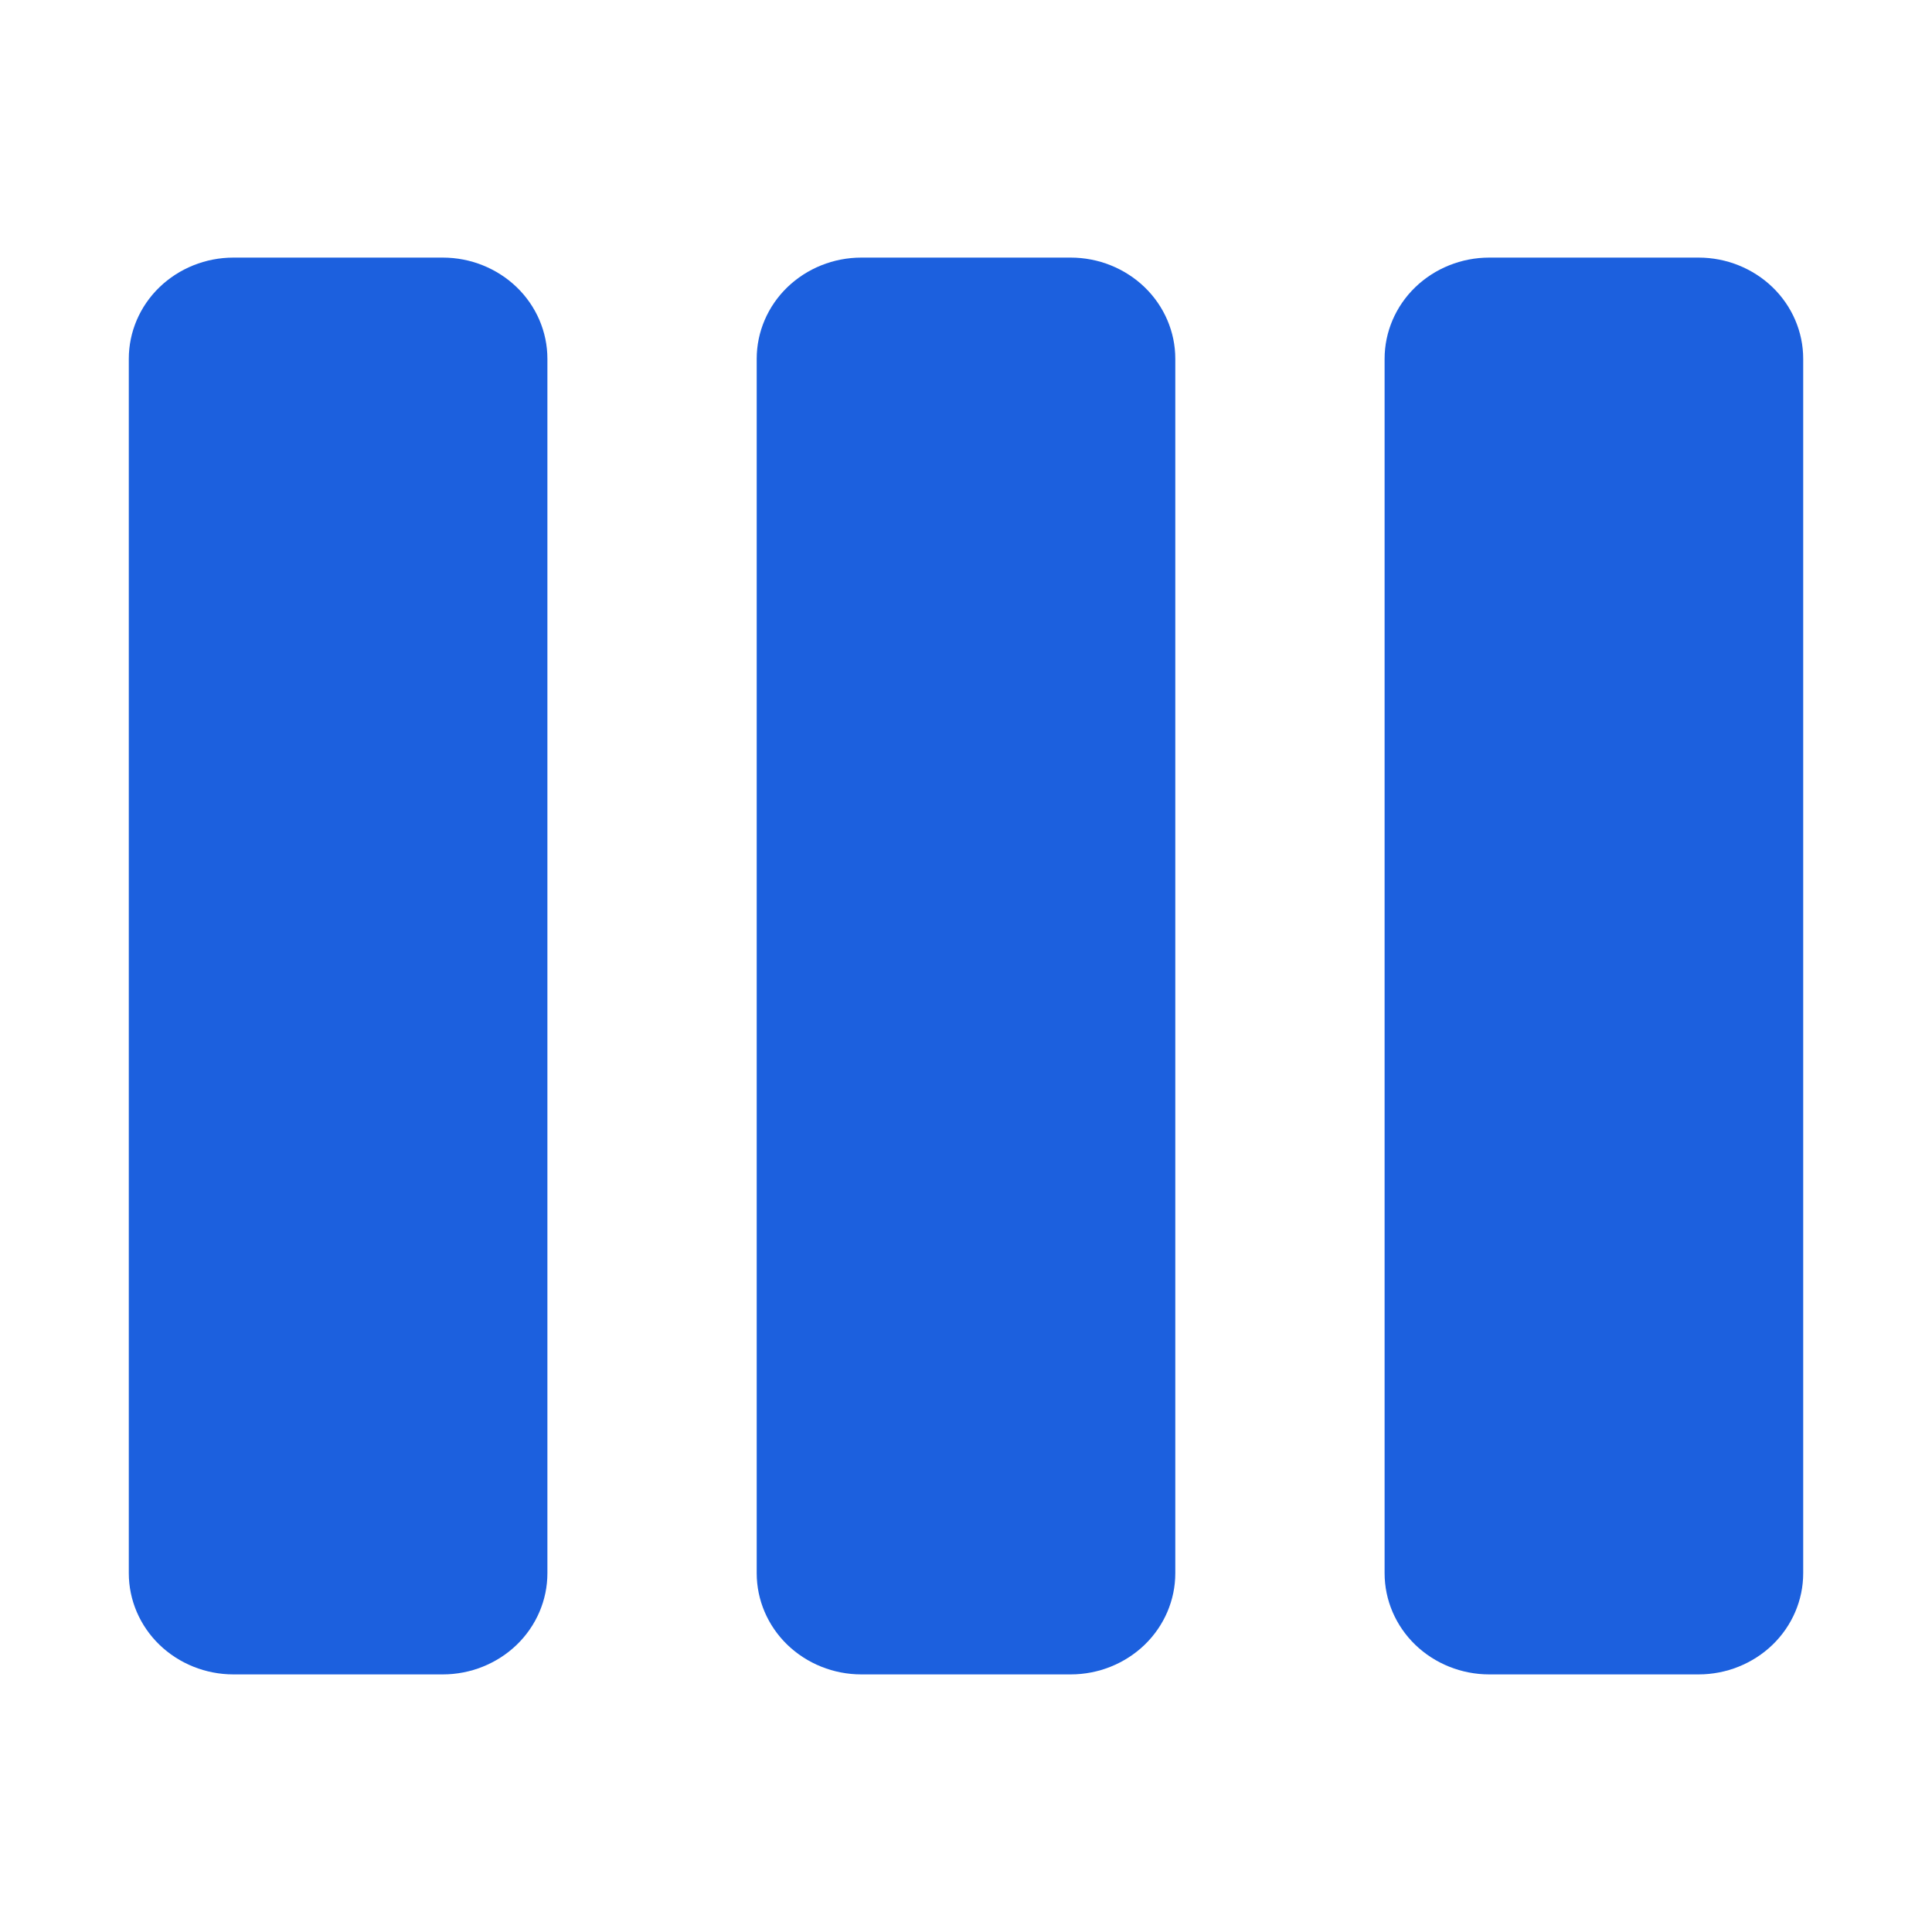
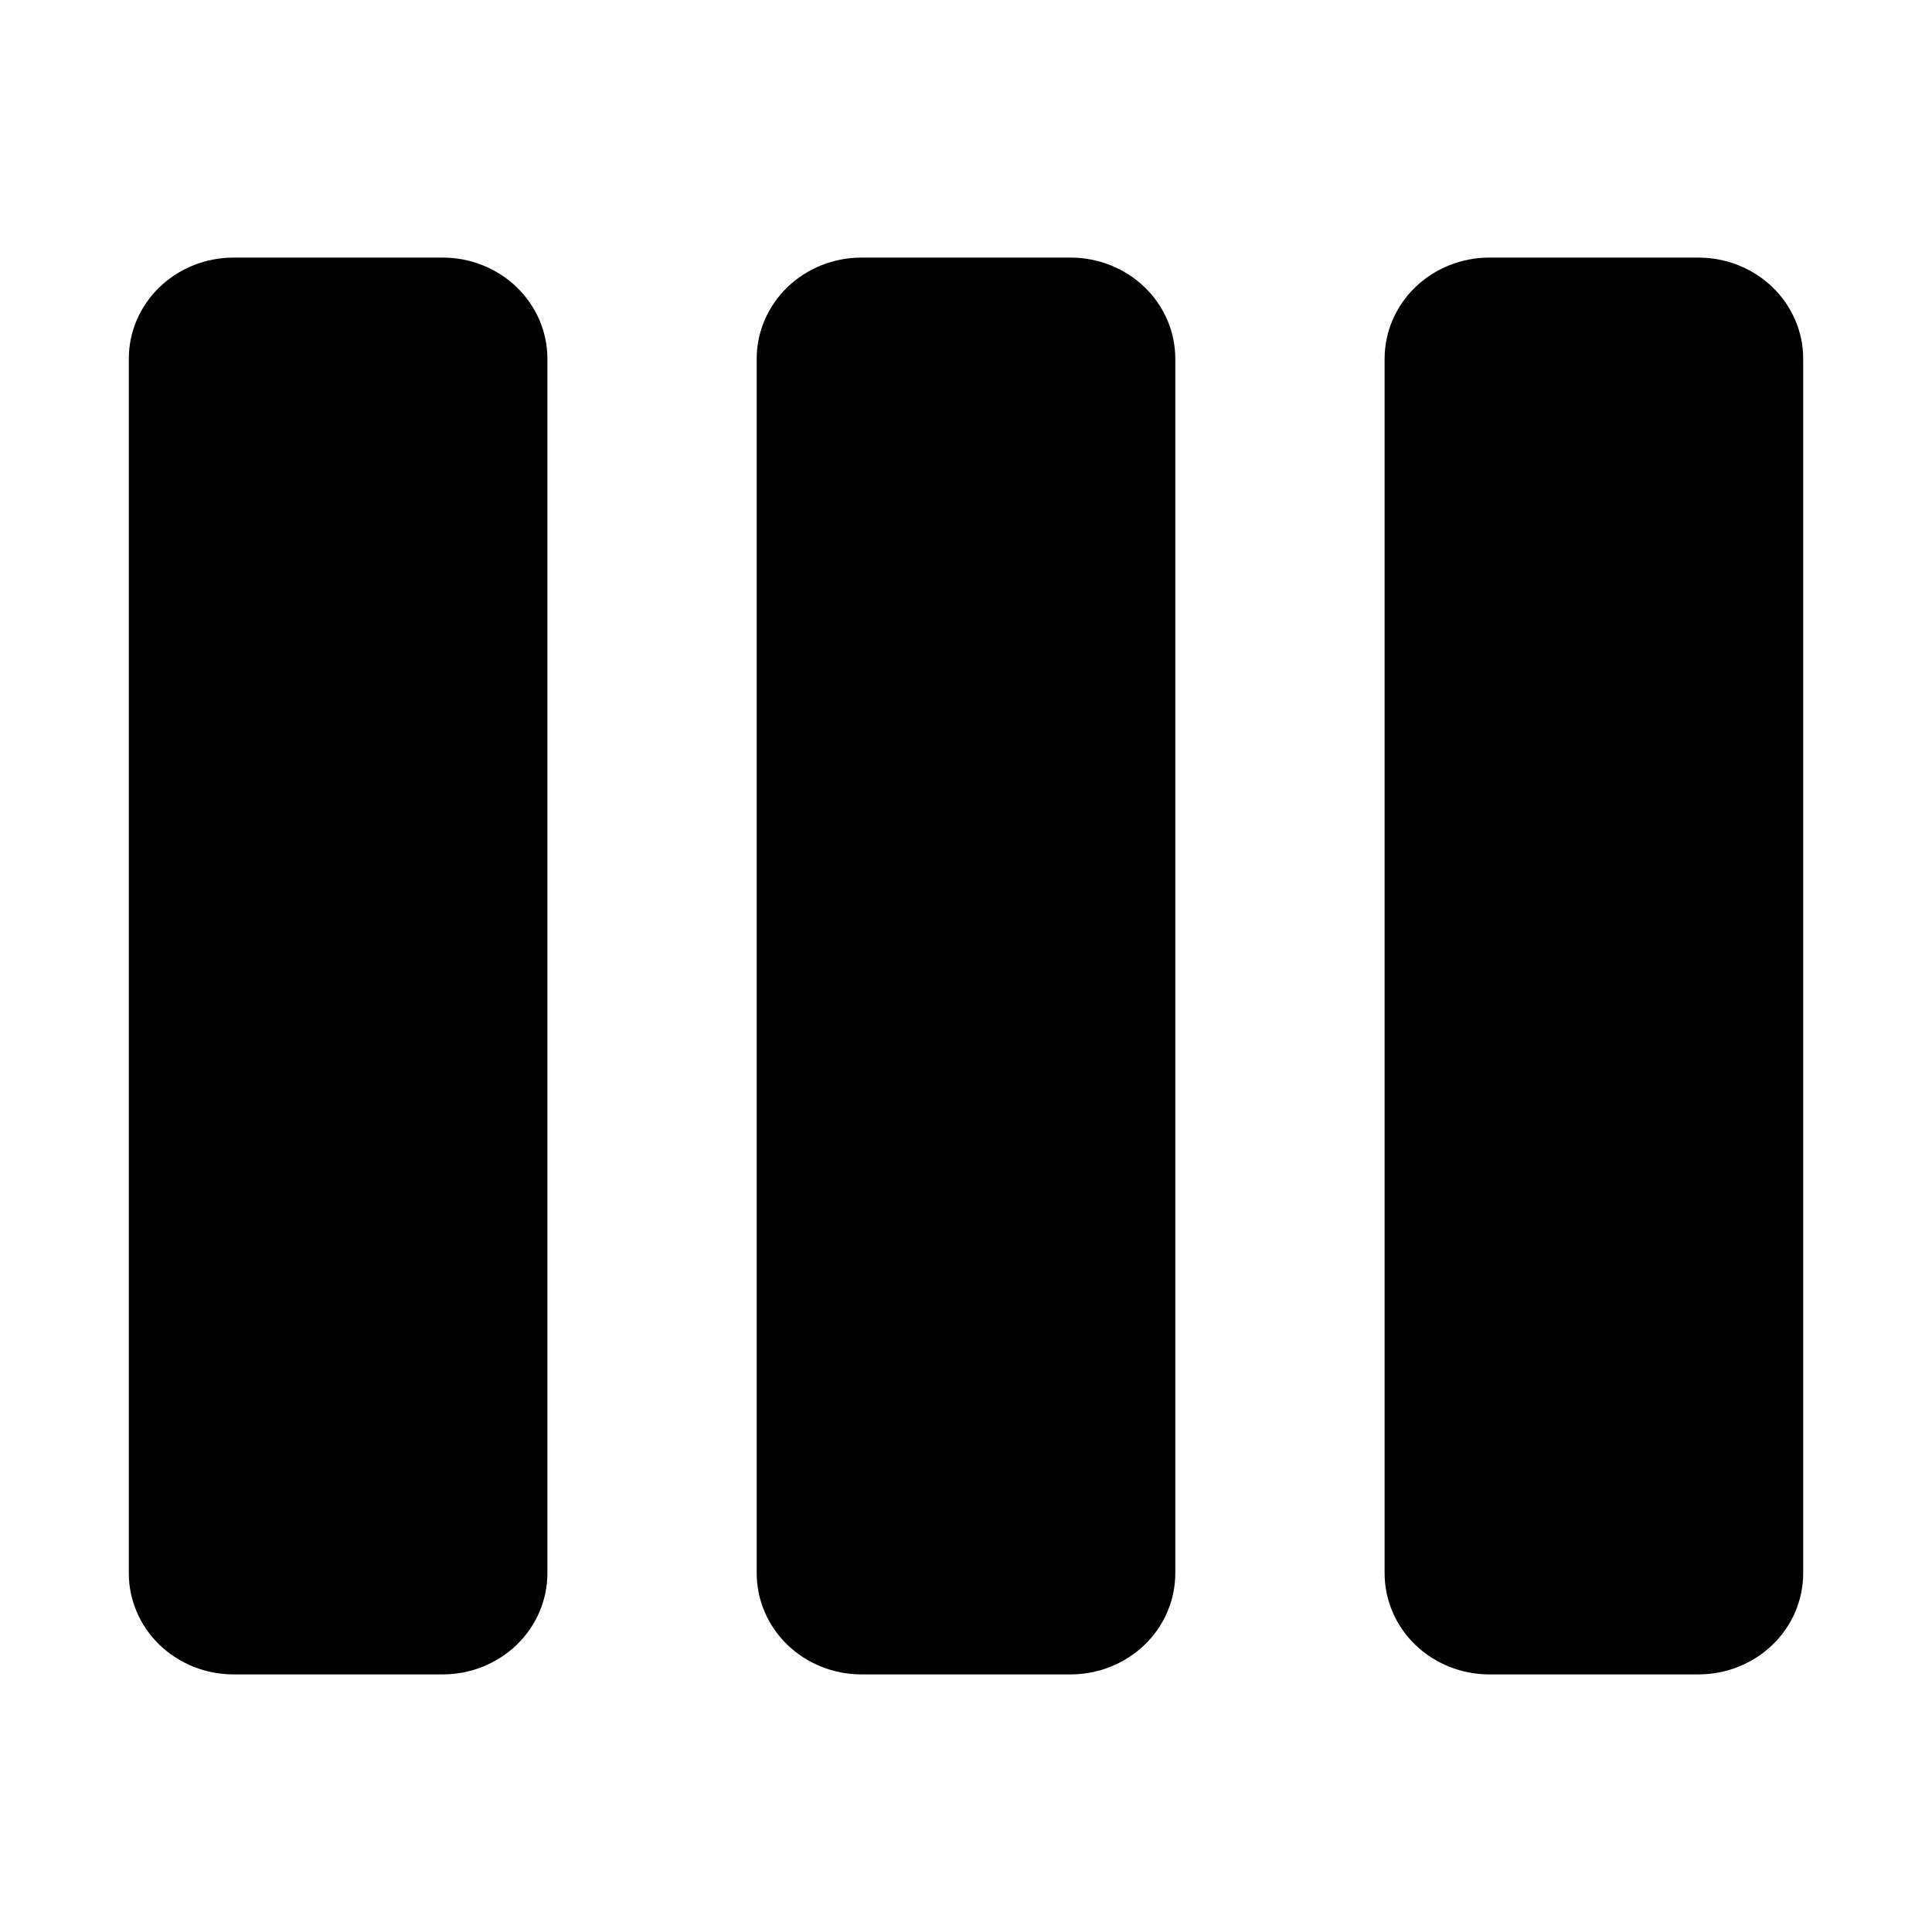
<svg xmlns="http://www.w3.org/2000/svg" width="30" height="30" viewBox="0 0 30 30" fill="none">
-   <path d="M2 5.571C2 5.155 2.171 4.755 2.476 4.46C2.781 4.166 3.194 4 3.625 4H6.875C7.306 4 7.719 4.166 8.024 4.46C8.329 4.755 8.5 5.155 8.5 5.571V24.429C8.5 24.845 8.329 25.245 8.024 25.54C7.719 25.834 7.306 26 6.875 26H3.625C3.194 26 2.781 25.834 2.476 25.54C2.171 25.245 2 24.845 2 24.429V5.571ZM11.75 5.571C11.75 5.155 11.921 4.755 12.226 4.46C12.531 4.166 12.944 4 13.375 4H16.625C17.056 4 17.469 4.166 17.774 4.46C18.079 4.755 18.25 5.155 18.25 5.571V24.429C18.25 24.845 18.079 25.245 17.774 25.54C17.469 25.834 17.056 26 16.625 26H13.375C12.944 26 12.531 25.834 12.226 25.54C11.921 25.245 11.75 24.845 11.75 24.429V5.571ZM23.125 4C22.694 4 22.281 4.166 21.976 4.46C21.671 4.755 21.5 5.155 21.5 5.571V24.429C21.5 24.845 21.671 25.245 21.976 25.54C22.281 25.834 22.694 26 23.125 26H26.375C26.806 26 27.219 25.834 27.524 25.54C27.829 25.245 28 24.845 28 24.429V5.571C28 5.155 27.829 4.755 27.524 4.46C27.219 4.166 26.806 4 26.375 4H23.125Z" fill="#1C60DE" />
+   <path d="M2 5.571C2 5.155 2.171 4.755 2.476 4.46C2.781 4.166 3.194 4 3.625 4H6.875C7.306 4 7.719 4.166 8.024 4.46C8.329 4.755 8.5 5.155 8.5 5.571V24.429C8.5 24.845 8.329 25.245 8.024 25.54C7.719 25.834 7.306 26 6.875 26H3.625C3.194 26 2.781 25.834 2.476 25.54C2.171 25.245 2 24.845 2 24.429V5.571ZM11.75 5.571C11.75 5.155 11.921 4.755 12.226 4.46C12.531 4.166 12.944 4 13.375 4H16.625C17.056 4 17.469 4.166 17.774 4.46C18.079 4.755 18.25 5.155 18.25 5.571V24.429C18.25 24.845 18.079 25.245 17.774 25.54C17.469 25.834 17.056 26 16.625 26H13.375C12.944 26 12.531 25.834 12.226 25.54C11.921 25.245 11.75 24.845 11.75 24.429V5.571ZM23.125 4C22.694 4 22.281 4.166 21.976 4.46C21.671 4.755 21.5 5.155 21.5 5.571V24.429C21.5 24.845 21.671 25.245 21.976 25.54C22.281 25.834 22.694 26 23.125 26H26.375C26.806 26 27.219 25.834 27.524 25.54C27.829 25.245 28 24.845 28 24.429V5.571C28 5.155 27.829 4.755 27.524 4.46C27.219 4.166 26.806 4 26.375 4H23.125Z" fill="currentColor" />
</svg>
